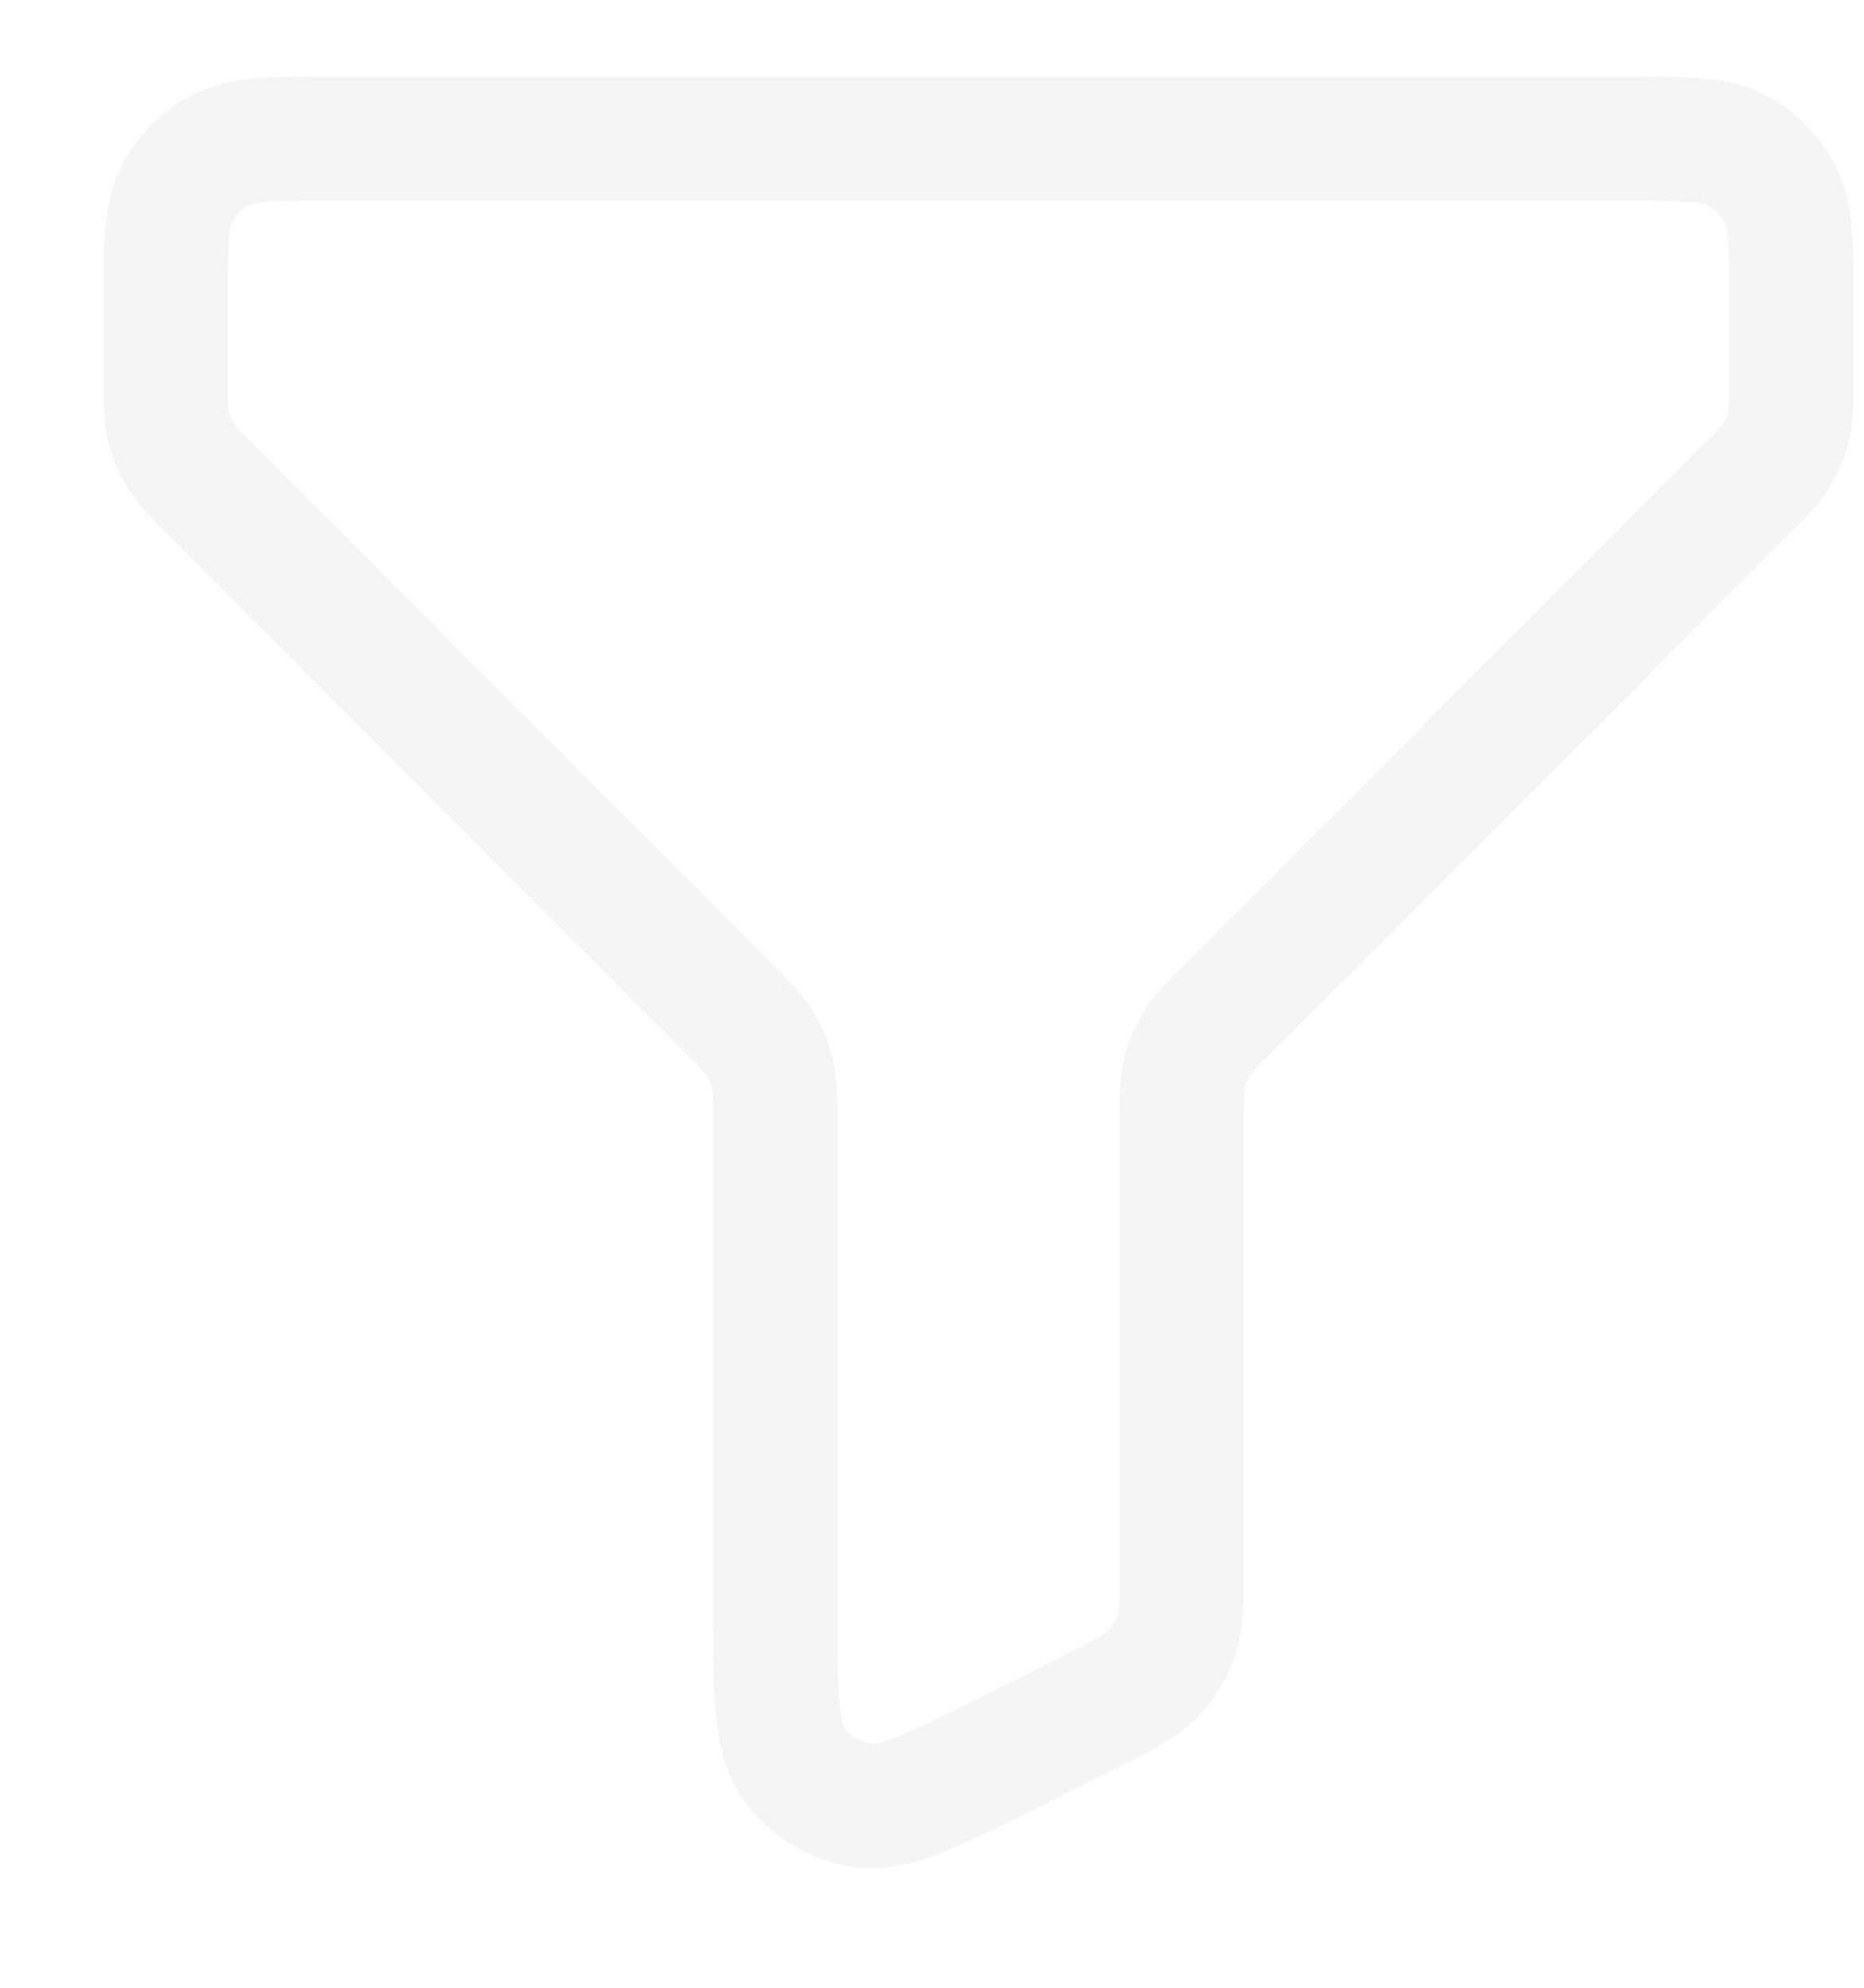
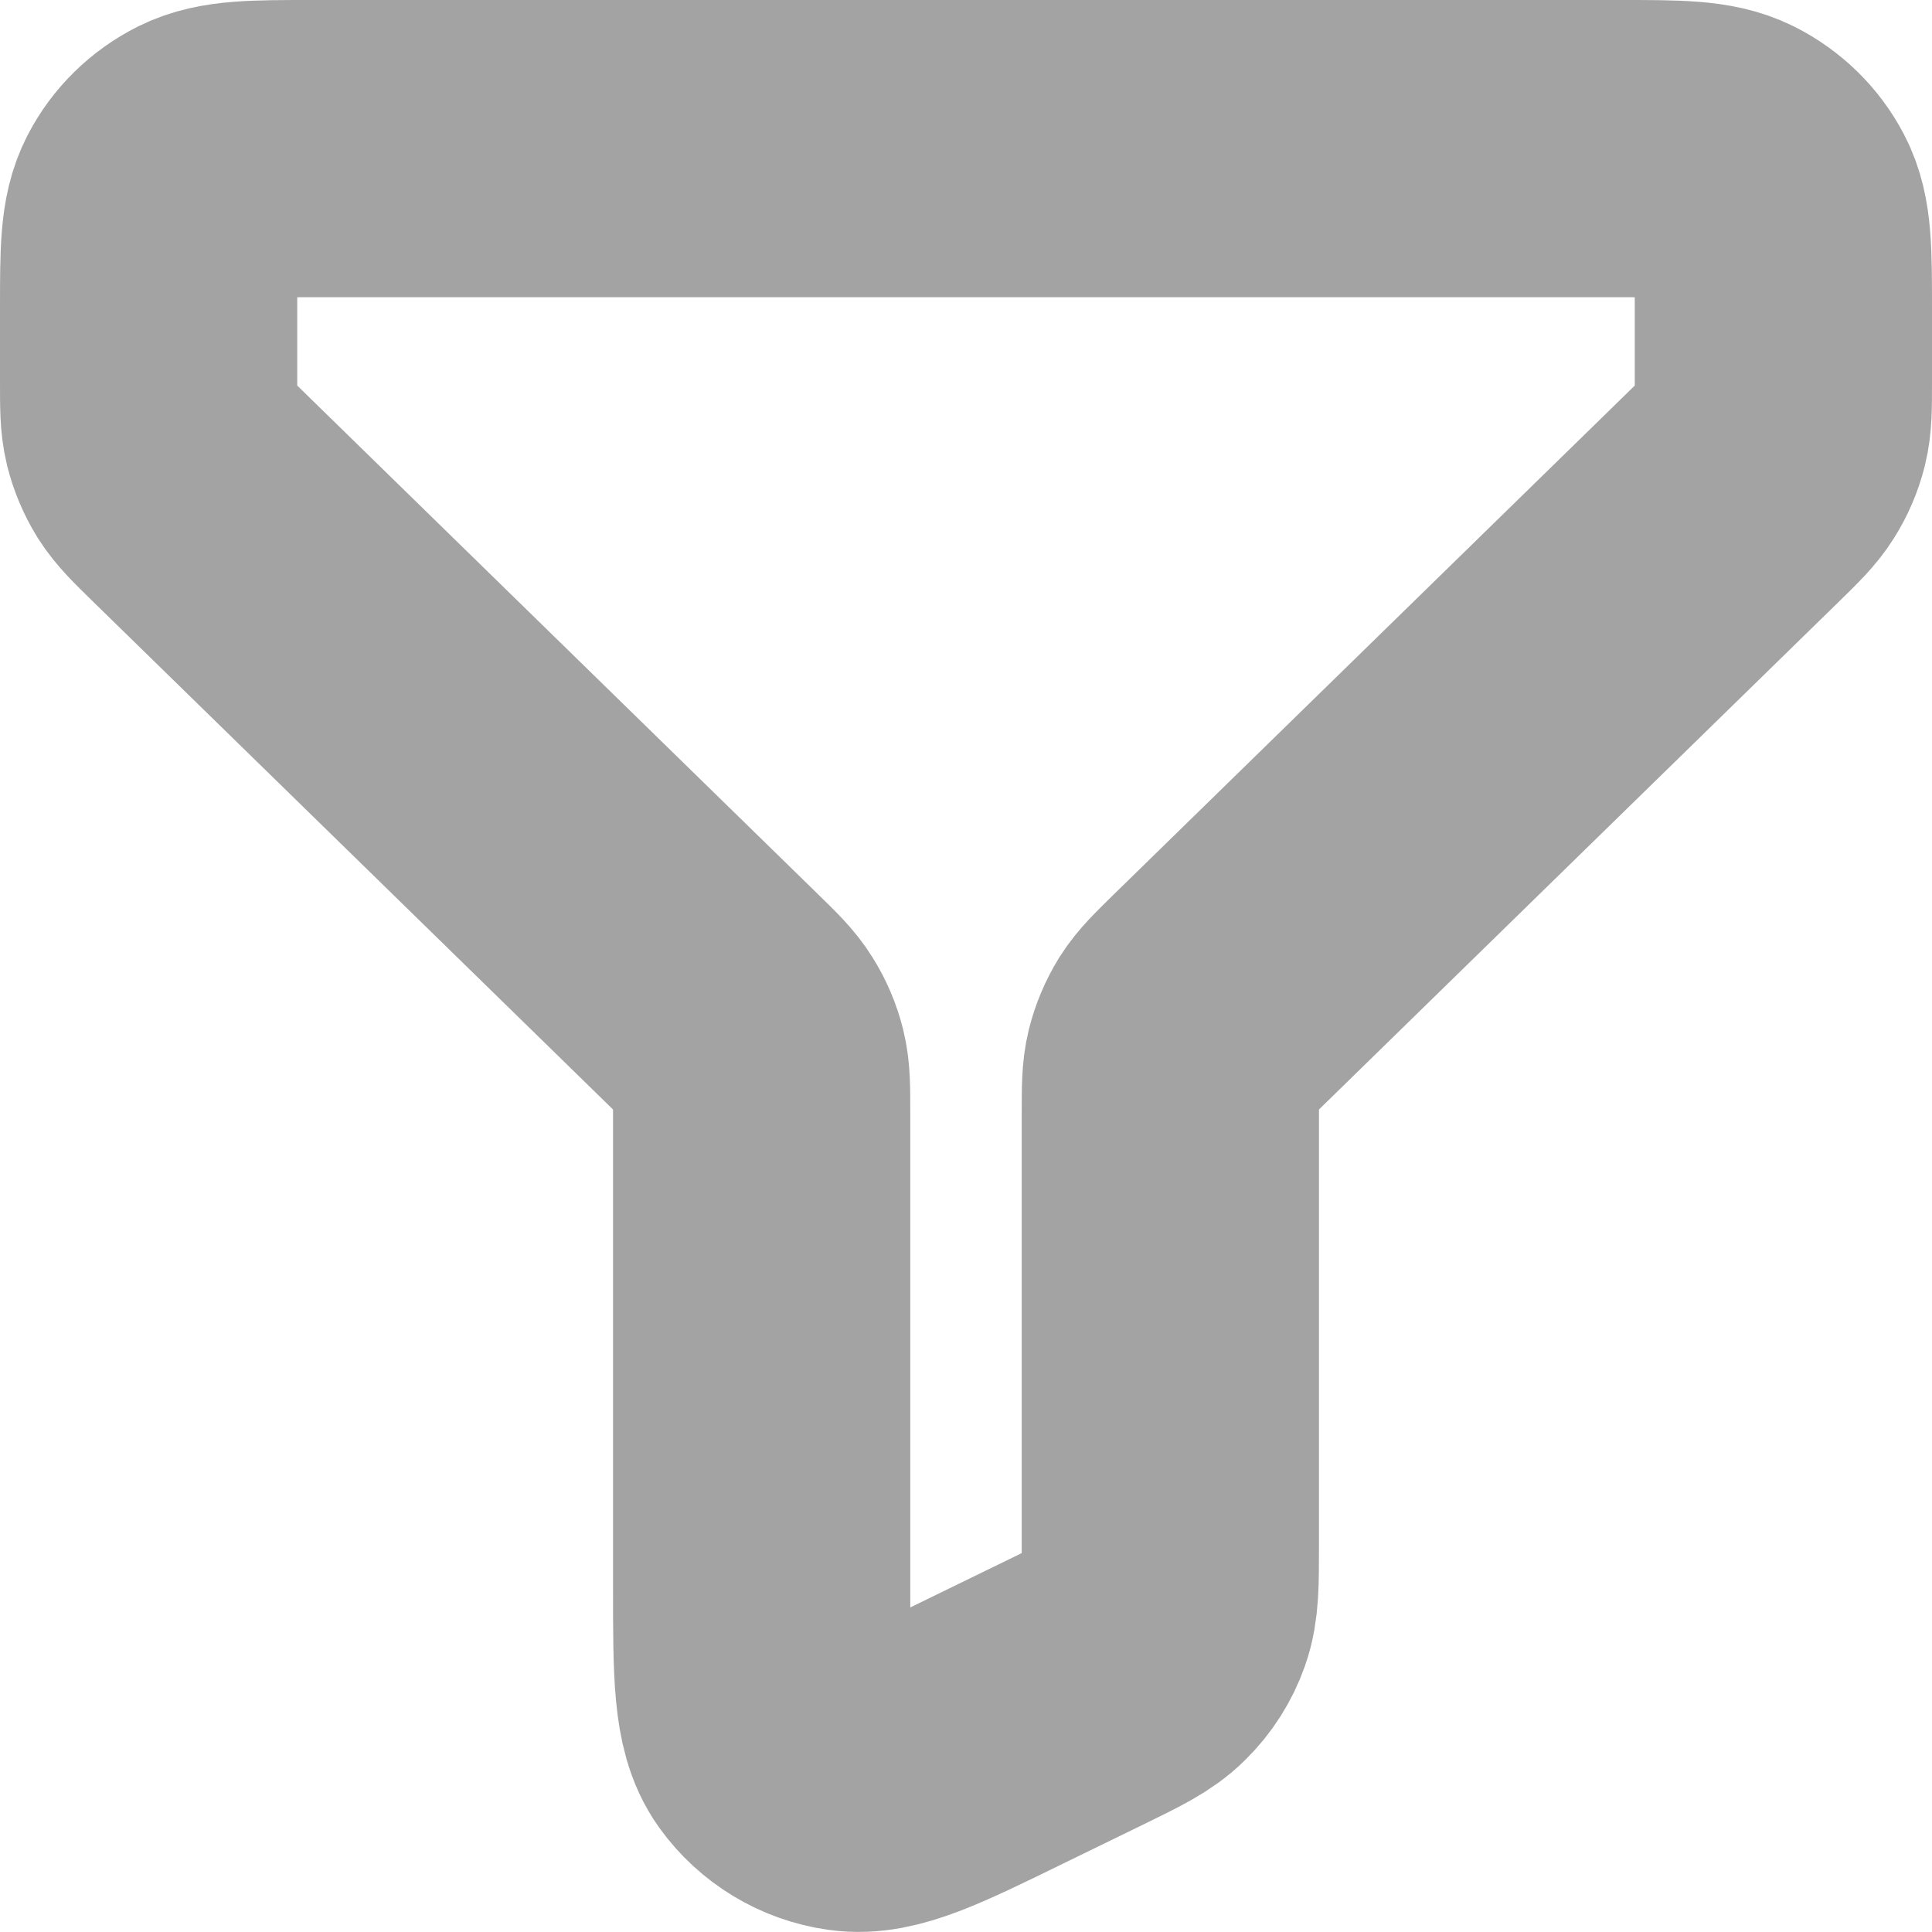
- <svg xmlns="http://www.w3.org/2000/svg" width="15" height="16" viewBox="0 0 15 16" fill="none">
-   <path d="M14.417 2.428C14.417 1.969 14.417 1.74 14.328 1.564C14.249 1.41 14.124 1.285 13.971 1.206C13.796 1.117 13.566 1.117 13.108 1.117H2.641C2.183 1.117 1.954 1.117 1.779 1.206C1.625 1.285 1.5 1.41 1.422 1.564C1.333 1.74 1.333 1.969 1.333 2.428V3.032C1.333 3.233 1.333 3.333 1.355 3.427C1.375 3.511 1.408 3.591 1.453 3.664C1.504 3.747 1.575 3.818 1.716 3.959L5.856 8.108C5.997 8.249 6.068 8.32 6.118 8.402C6.163 8.476 6.197 8.556 6.217 8.64C6.239 8.733 6.239 8.832 6.239 9.028V12.925C6.239 13.628 6.239 13.979 6.387 14.191C6.516 14.375 6.715 14.498 6.937 14.531C7.192 14.569 7.506 14.412 8.133 14.098L8.787 13.77C9.049 13.639 9.18 13.573 9.276 13.475C9.361 13.388 9.426 13.284 9.466 13.169C9.51 13.039 9.51 12.892 9.51 12.598V9.034C9.51 8.834 9.51 8.734 9.533 8.64C9.553 8.556 9.586 8.476 9.631 8.402C9.681 8.32 9.751 8.25 9.891 8.11L9.894 8.108L14.034 3.959C14.175 3.817 14.246 3.747 14.296 3.664C14.341 3.591 14.375 3.511 14.395 3.427C14.417 3.334 14.417 3.235 14.417 3.038V2.428Z" stroke="#F5F5F5" stroke-linecap="round" stroke-linejoin="round" />
+ <svg xmlns="http://www.w3.org/2000/svg" width="13" height="13" viewBox="0 0 13 13" fill="none">
+   <path d="M12 2.075C12 1.699 12 1.51 11.925 1.367C11.859 1.24 11.754 1.138 11.625 1.073C11.478 1 11.285 1 10.9 1H2.1C1.715 1 1.522 1 1.375 1.073C1.246 1.138 1.141 1.24 1.075 1.367C1 1.51 1 1.699 1 2.075V2.57C1 2.734 1 2.816 1.019 2.894C1.036 2.962 1.064 3.028 1.101 3.088C1.144 3.155 1.203 3.214 1.322 3.33L4.803 6.73C4.922 6.846 4.981 6.904 5.023 6.972C5.061 7.032 5.089 7.098 5.106 7.166C5.125 7.243 5.125 7.324 5.125 7.485V10.679C5.125 11.255 5.125 11.543 5.249 11.716C5.358 11.867 5.525 11.969 5.712 11.995C5.926 12.026 6.19 11.898 6.717 11.64L7.267 11.372C7.488 11.264 7.598 11.21 7.678 11.129C7.75 11.058 7.804 10.973 7.837 10.879C7.875 10.772 7.875 10.651 7.875 10.41V7.49C7.875 7.325 7.875 7.243 7.894 7.166C7.911 7.098 7.939 7.032 7.976 6.972C8.019 6.904 8.078 6.847 8.195 6.732L8.197 6.73L11.678 3.33C11.797 3.214 11.856 3.155 11.898 3.088C11.936 3.028 11.964 2.962 11.981 2.894C12 2.817 12 2.736 12 2.575V2.075Z" stroke="#A3A3A3" stroke-width="2" stroke-linecap="round" stroke-linejoin="round" />
</svg>
